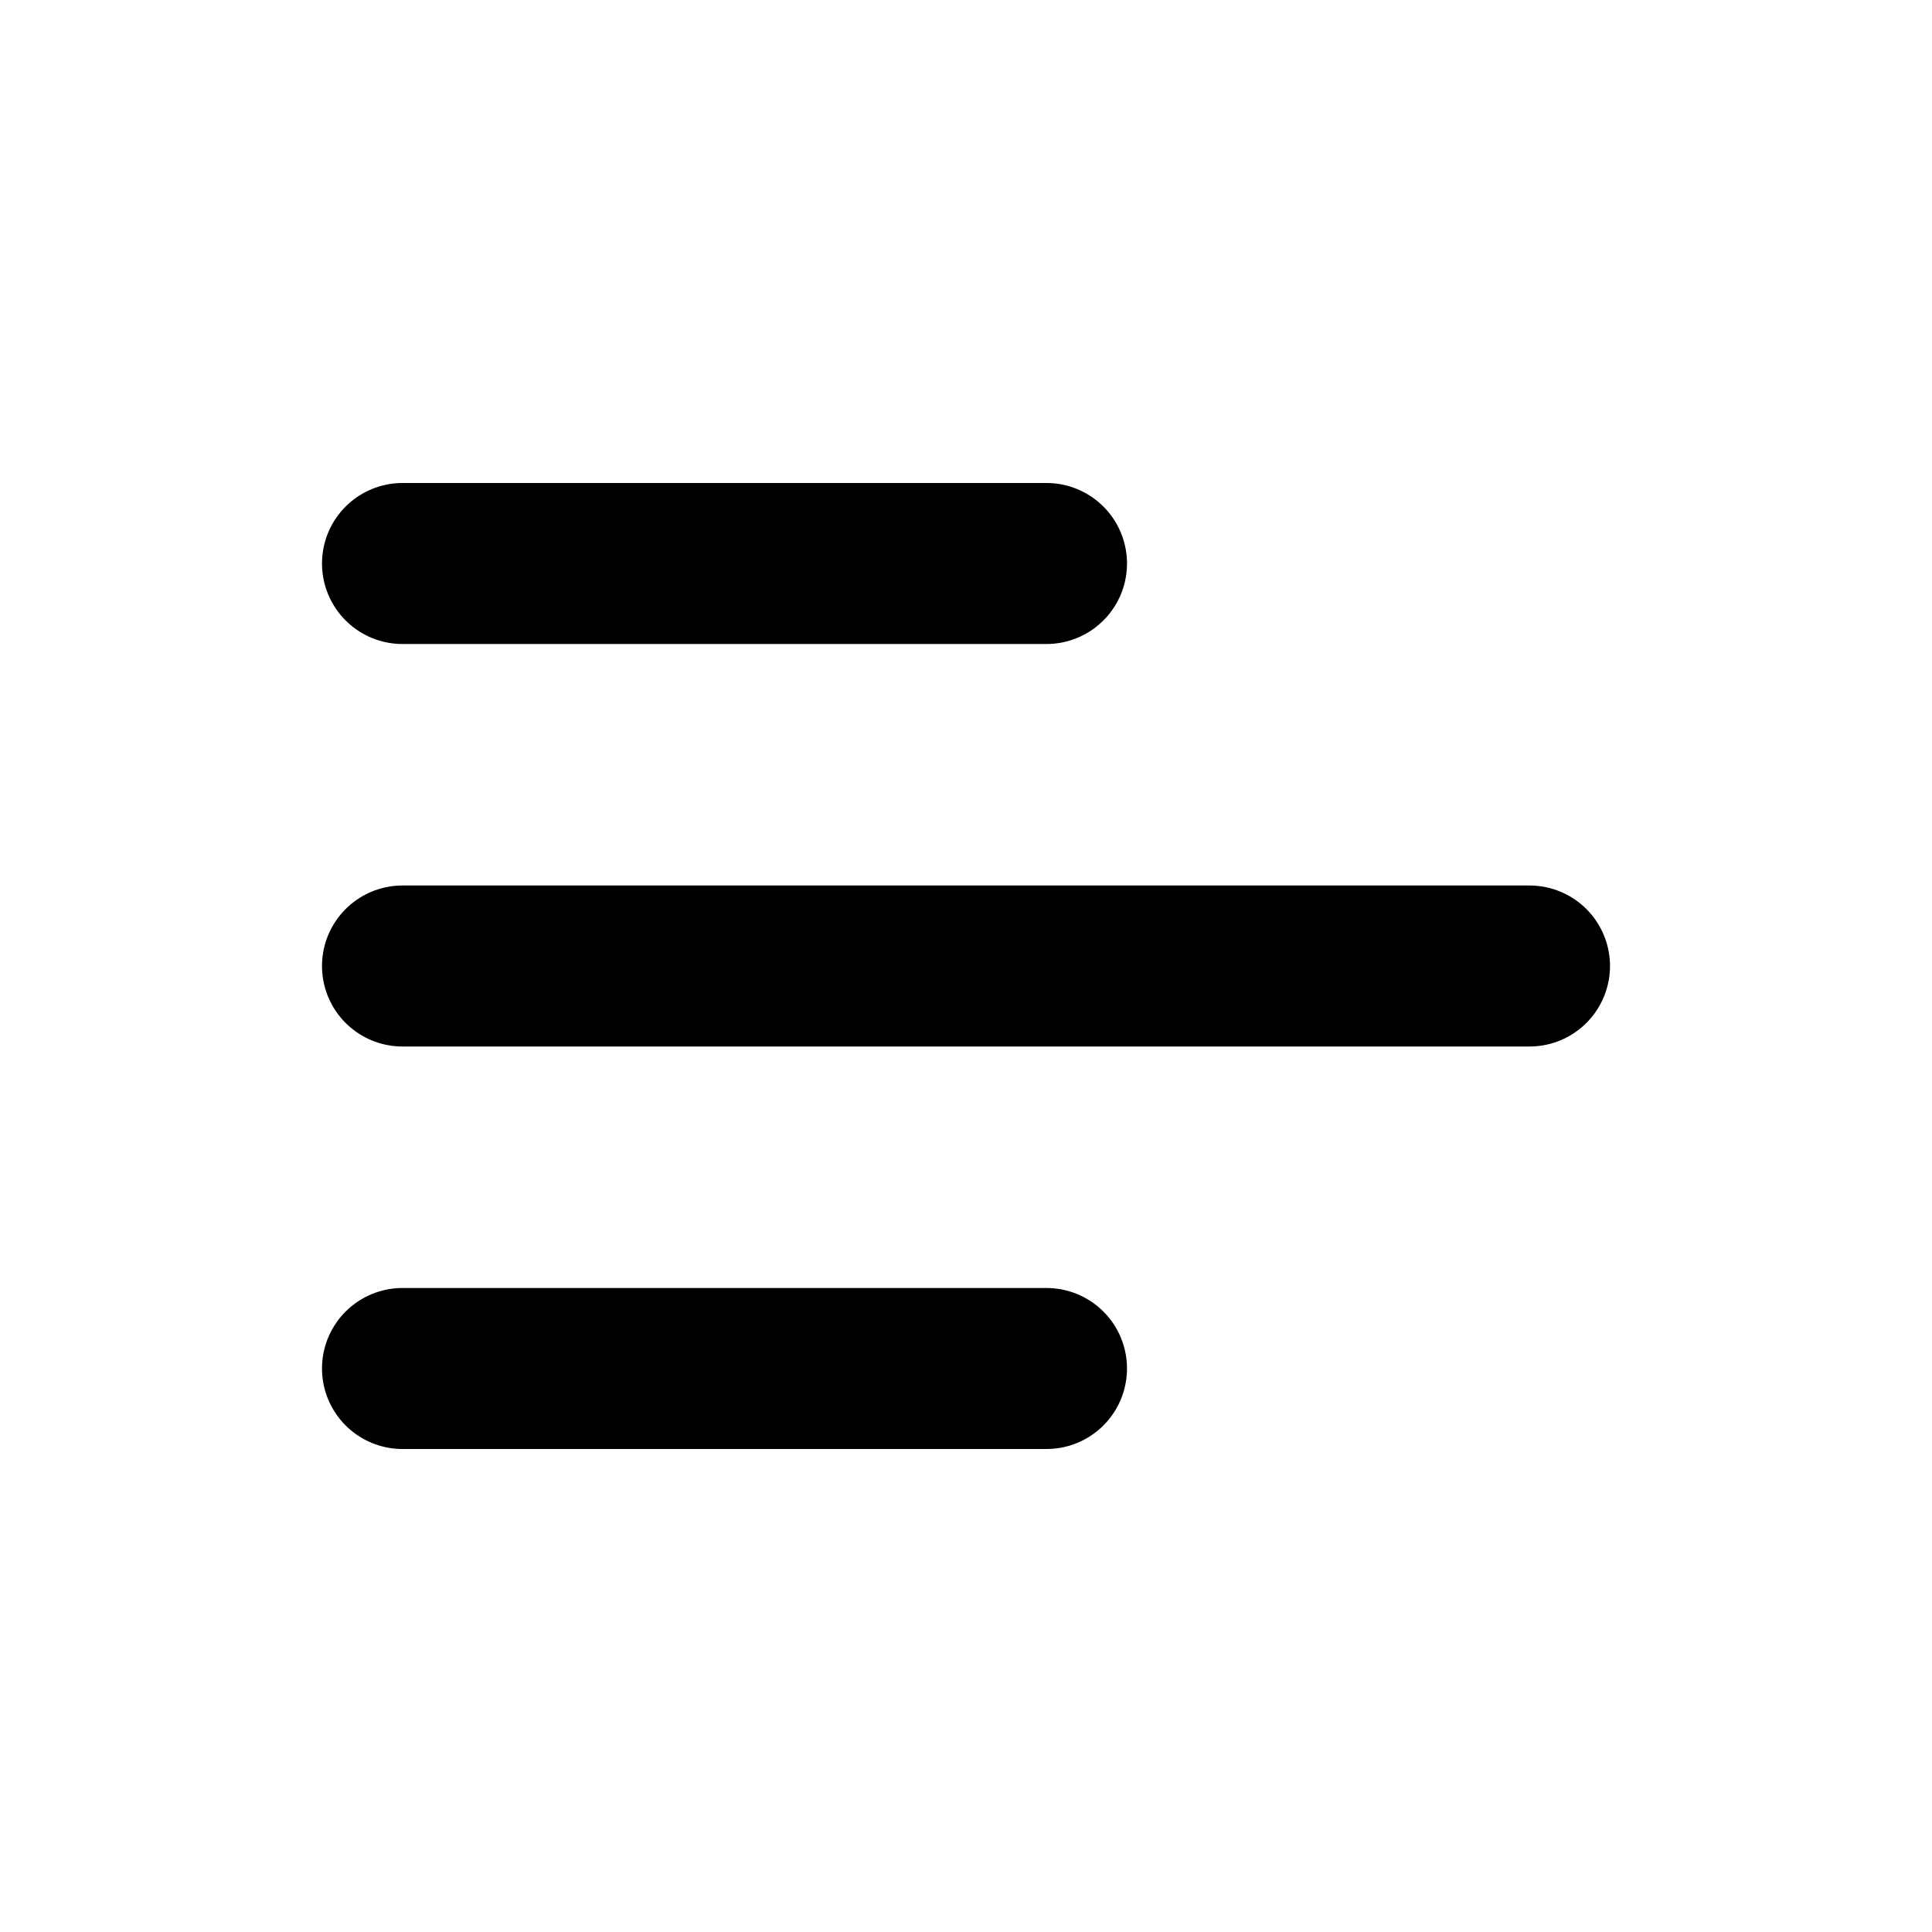
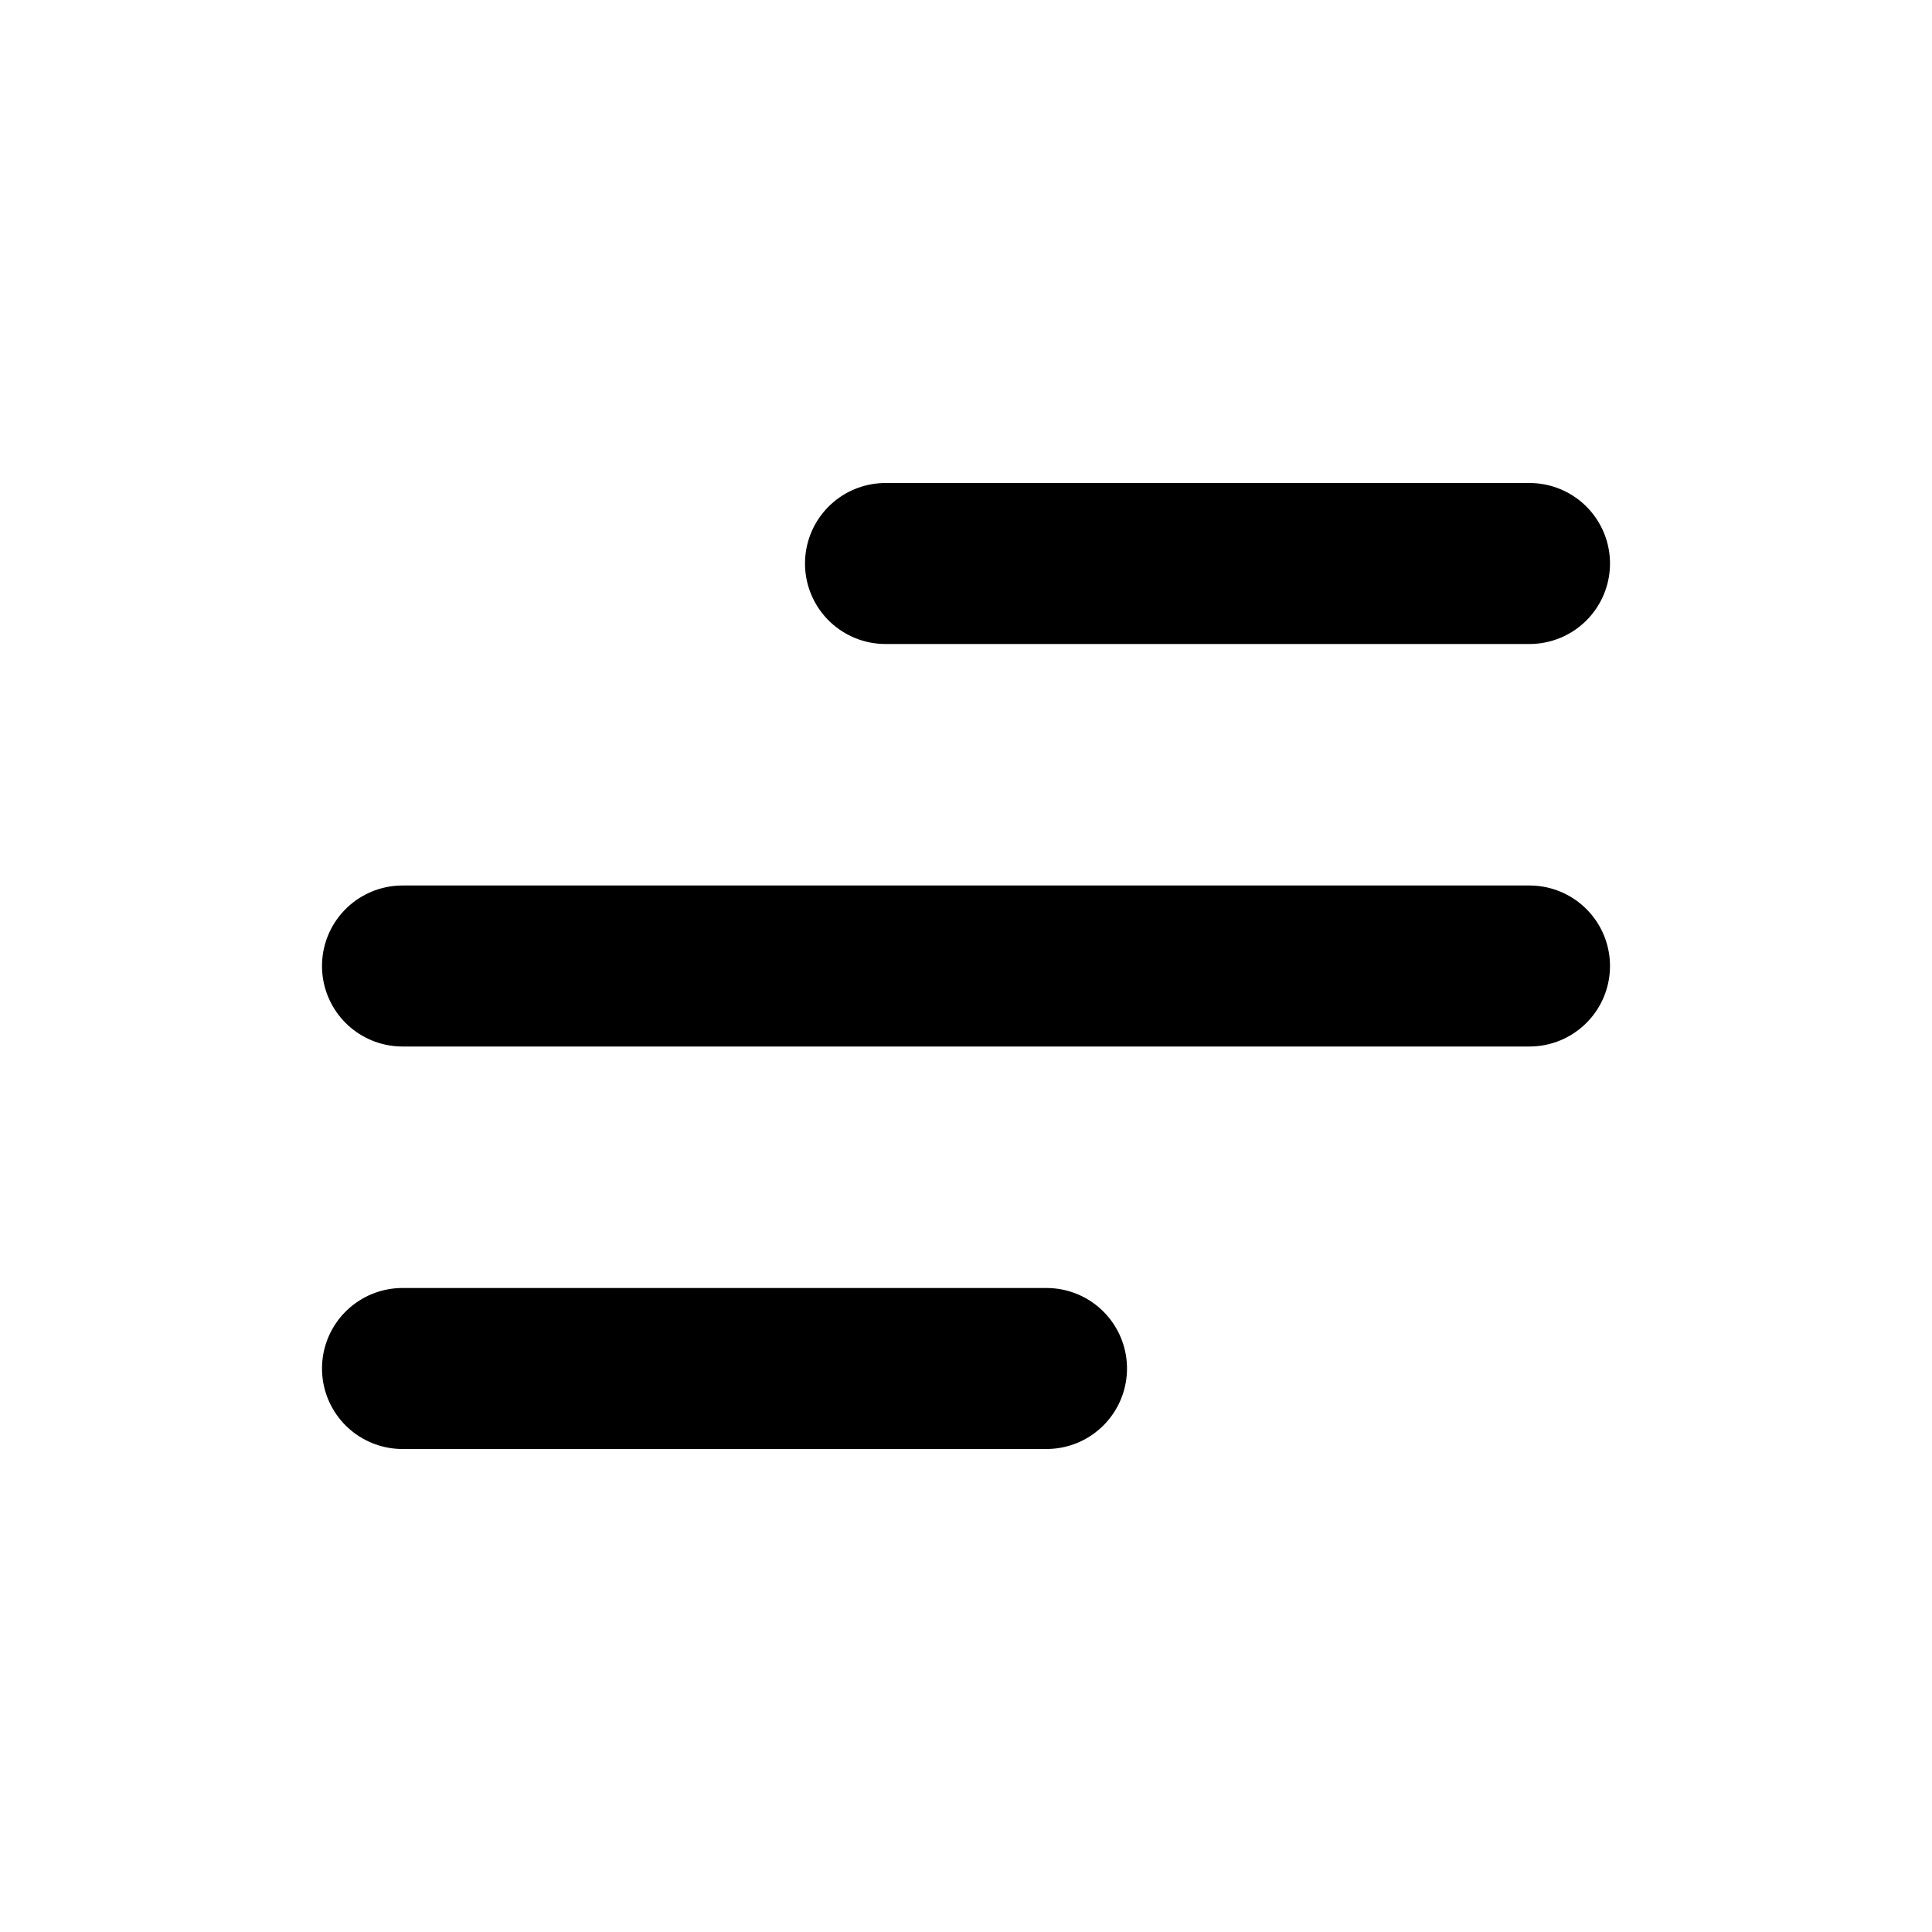
<svg xmlns="http://www.w3.org/2000/svg" width="800px" height="800px" viewBox="0 0 24 24" fill="none">
-   <g id="Menu / Menu_Alt_03">
-     <path id="Vector" d="M5 17H13M5 12H19M5 7H13" stroke="#000000" stroke-width="2" stroke-linecap="round" stroke-linejoin="round" />
+   <g id="Menu / Menu_Alt_05">
+     <path id="Vector" d="M5 17H13M5 12H19M11 7H19" stroke="#000000" stroke-width="2" stroke-linecap="round" stroke-linejoin="round" />
  </g>
</svg>
